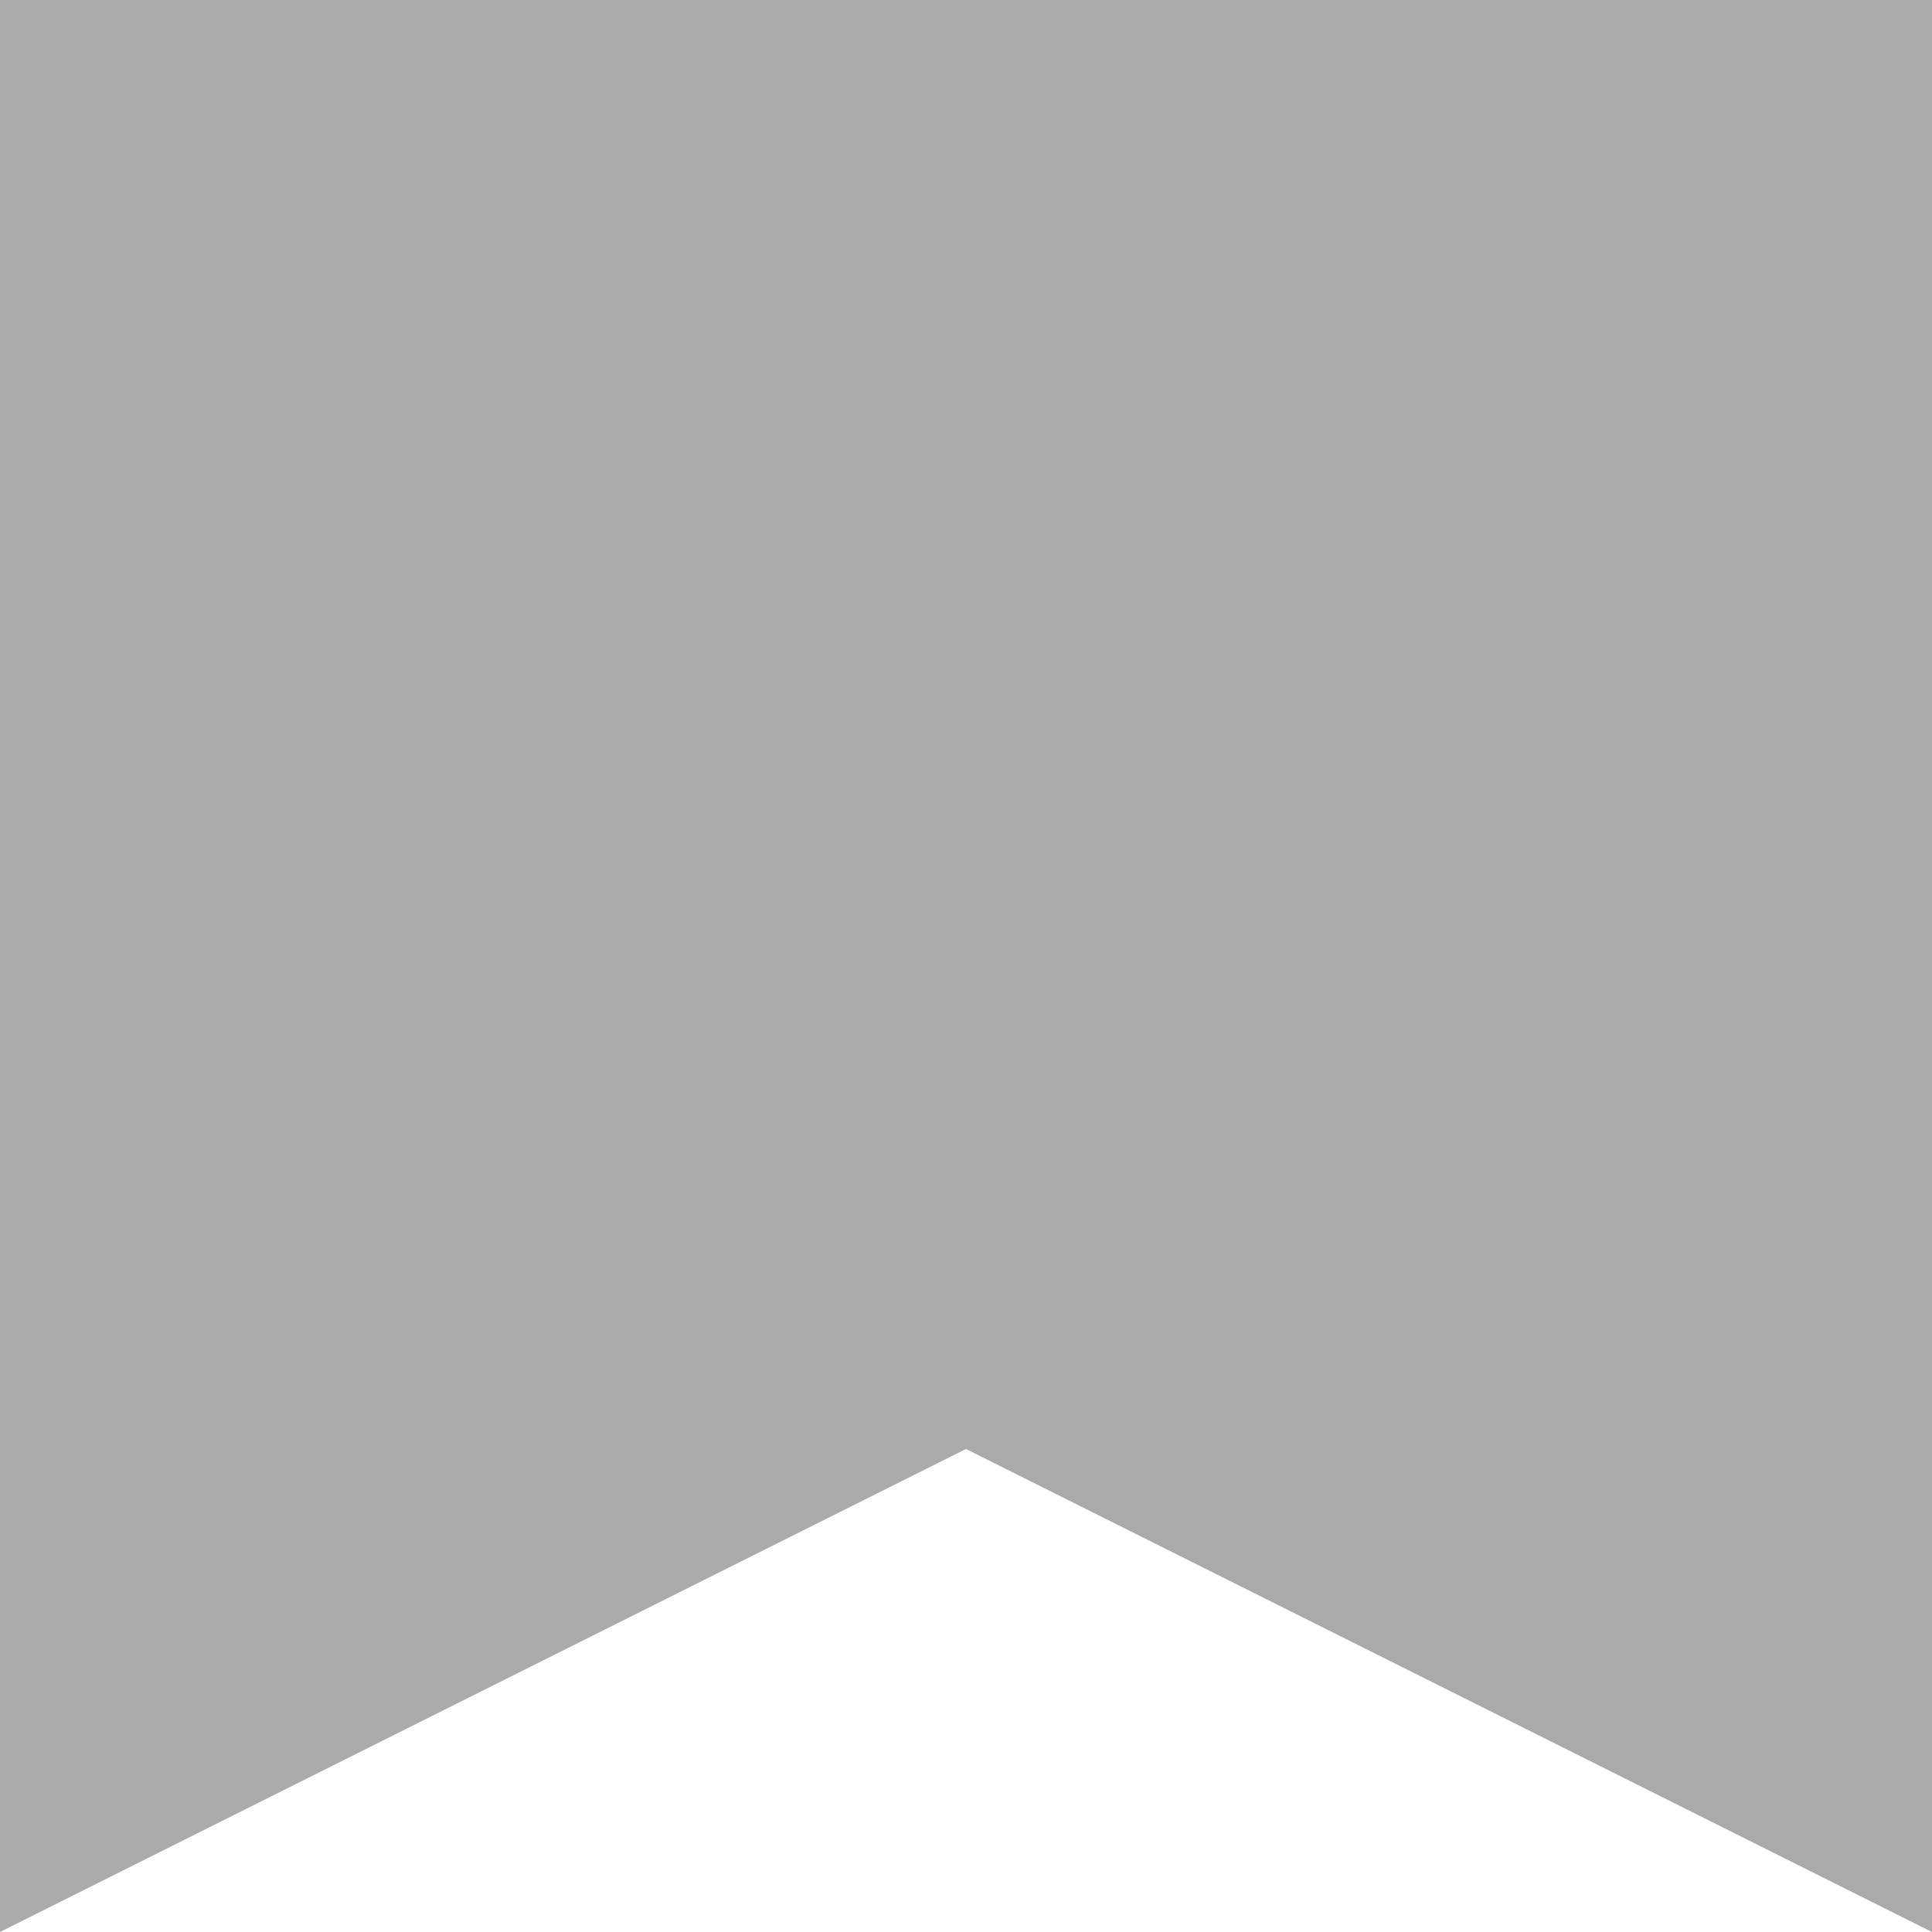
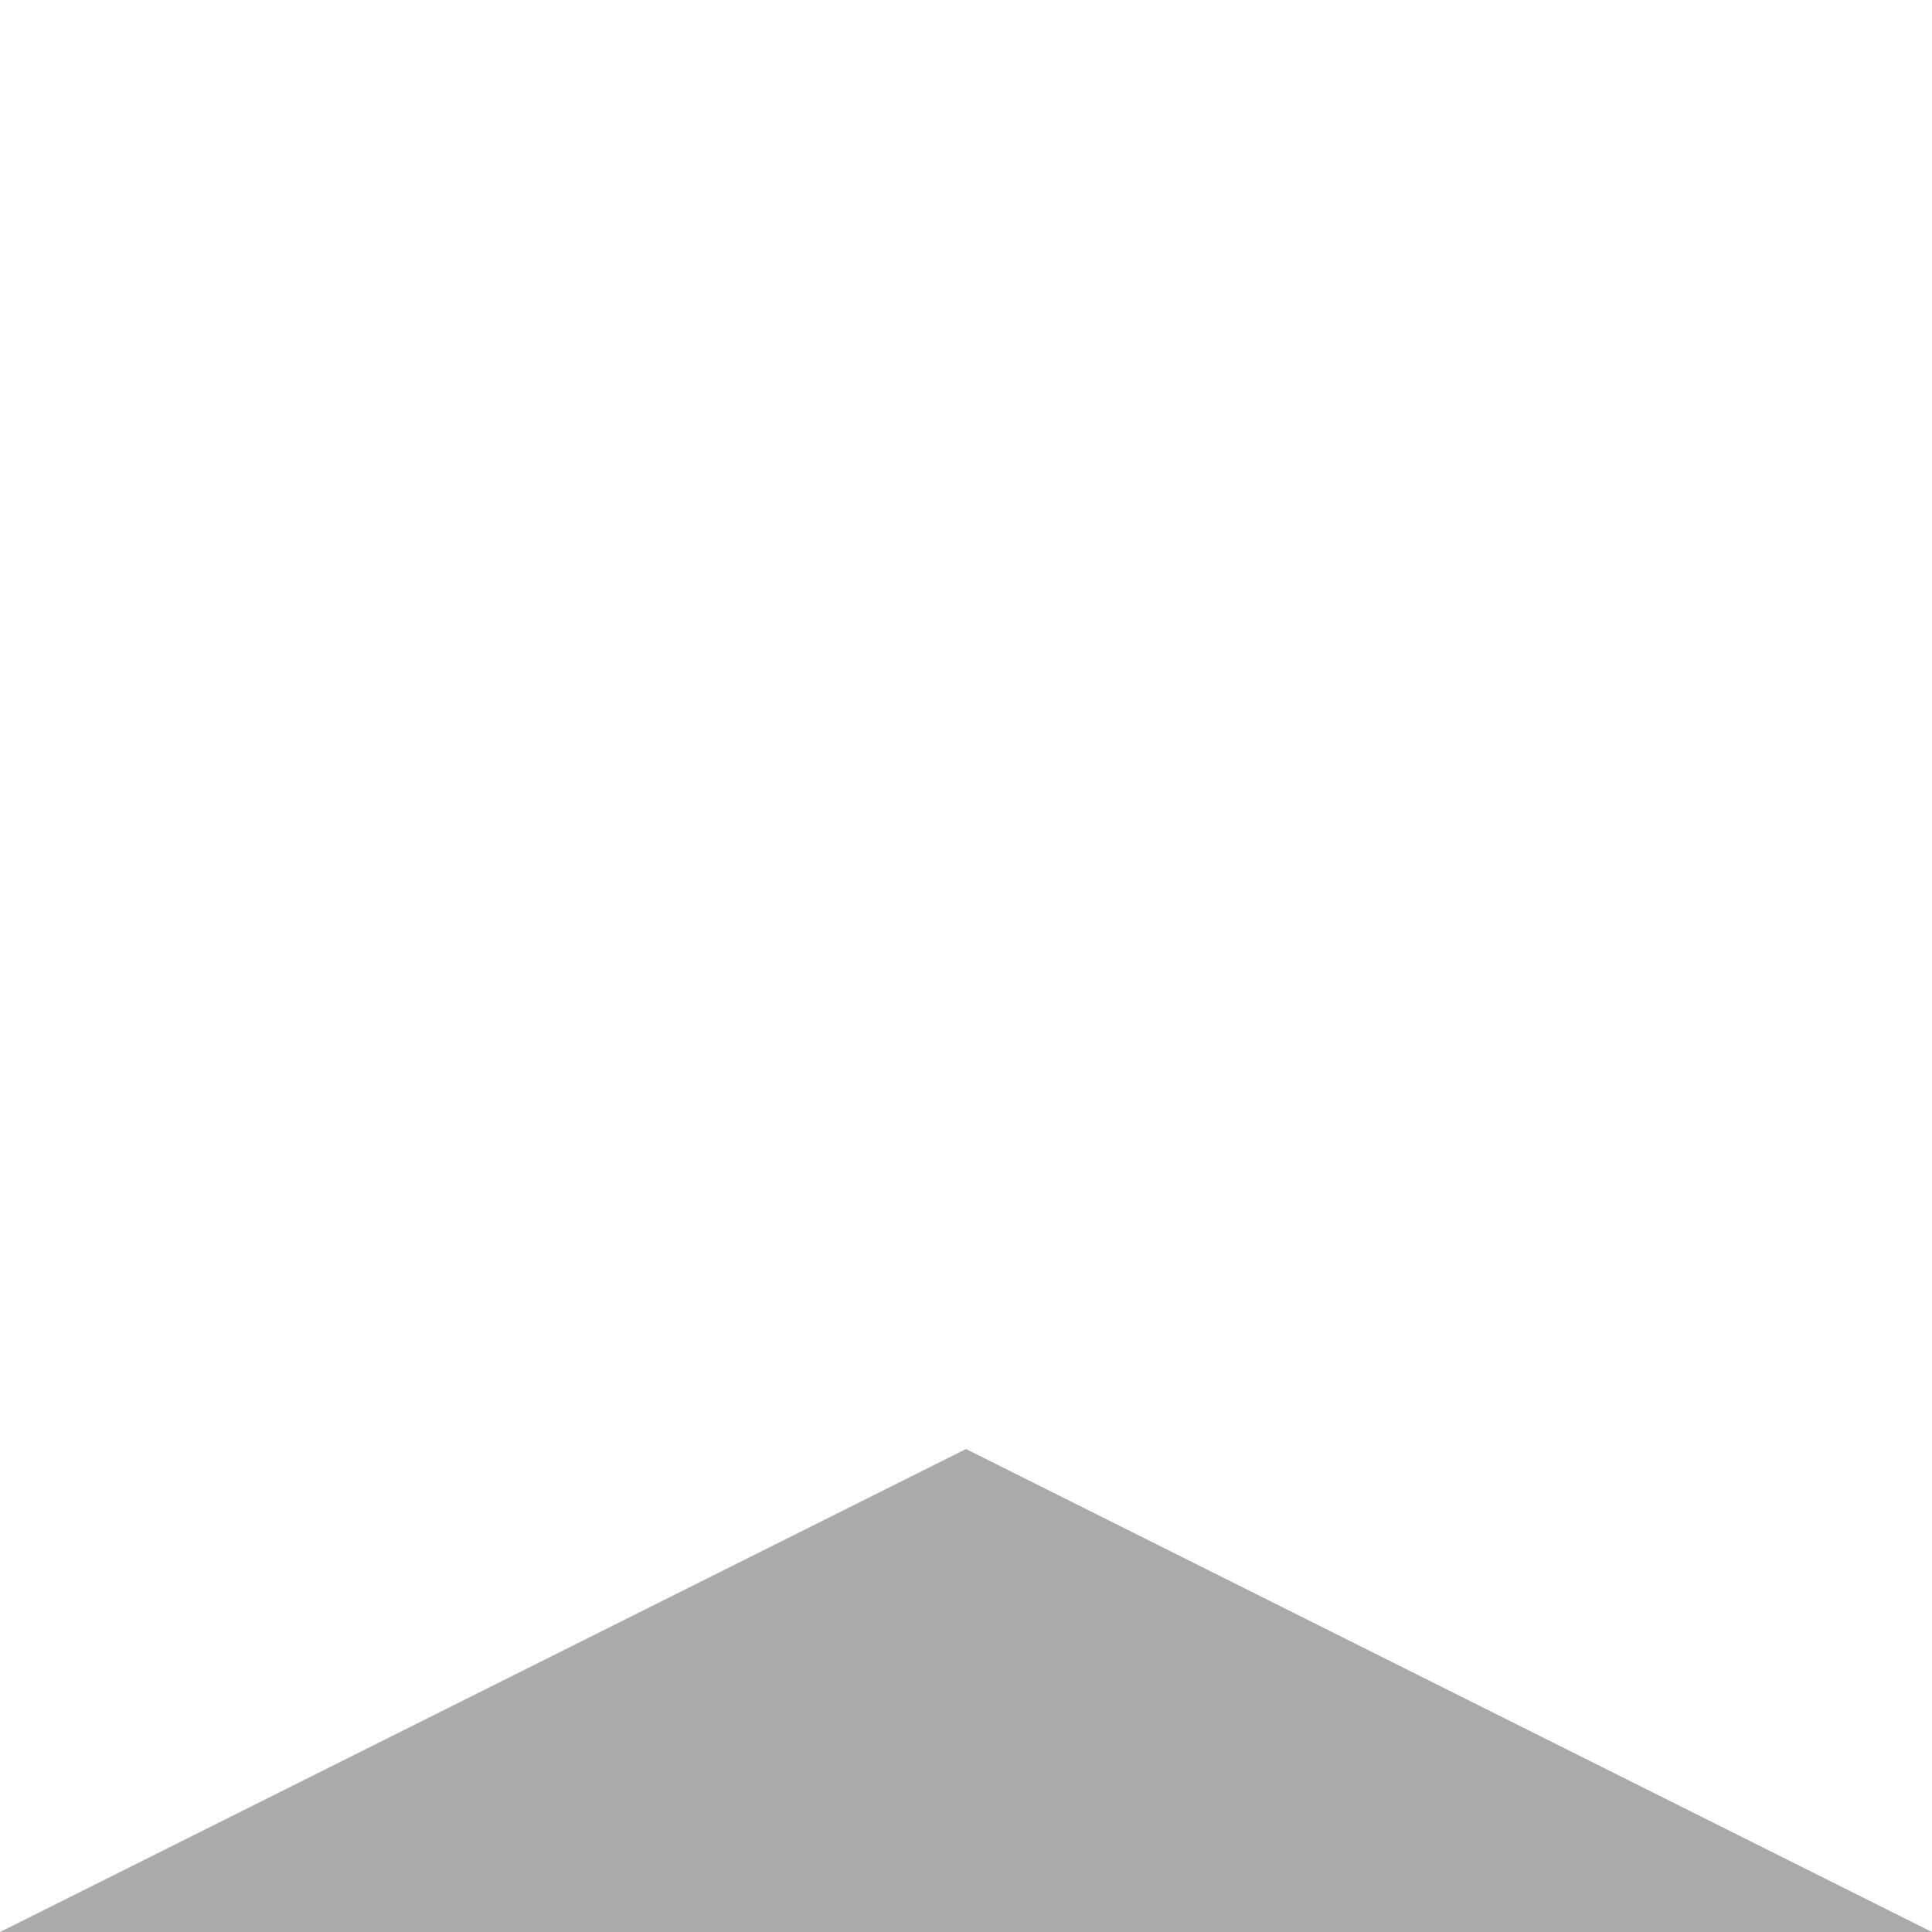
<svg xmlns="http://www.w3.org/2000/svg" version="1.1" id="layer1" x="0px" y="0px" viewBox="0 0 100 100" enable-background="new 0 0 100 100" xml:space="preserve">
  <g>
-     <rect class="color0" fill="#AAAAAA" width="100" height="100" />
-     <polygon class="color1" fill="#FFFFFF" points="0,100 50,75 100,100  " />
+     <rect class="color0" fill="#FFFFFF" width="100" height="100" />
+     <polygon class="color1" fill="#AAAAAA" points="0,100 50,75 100,100  " />
  </g>
</svg>
